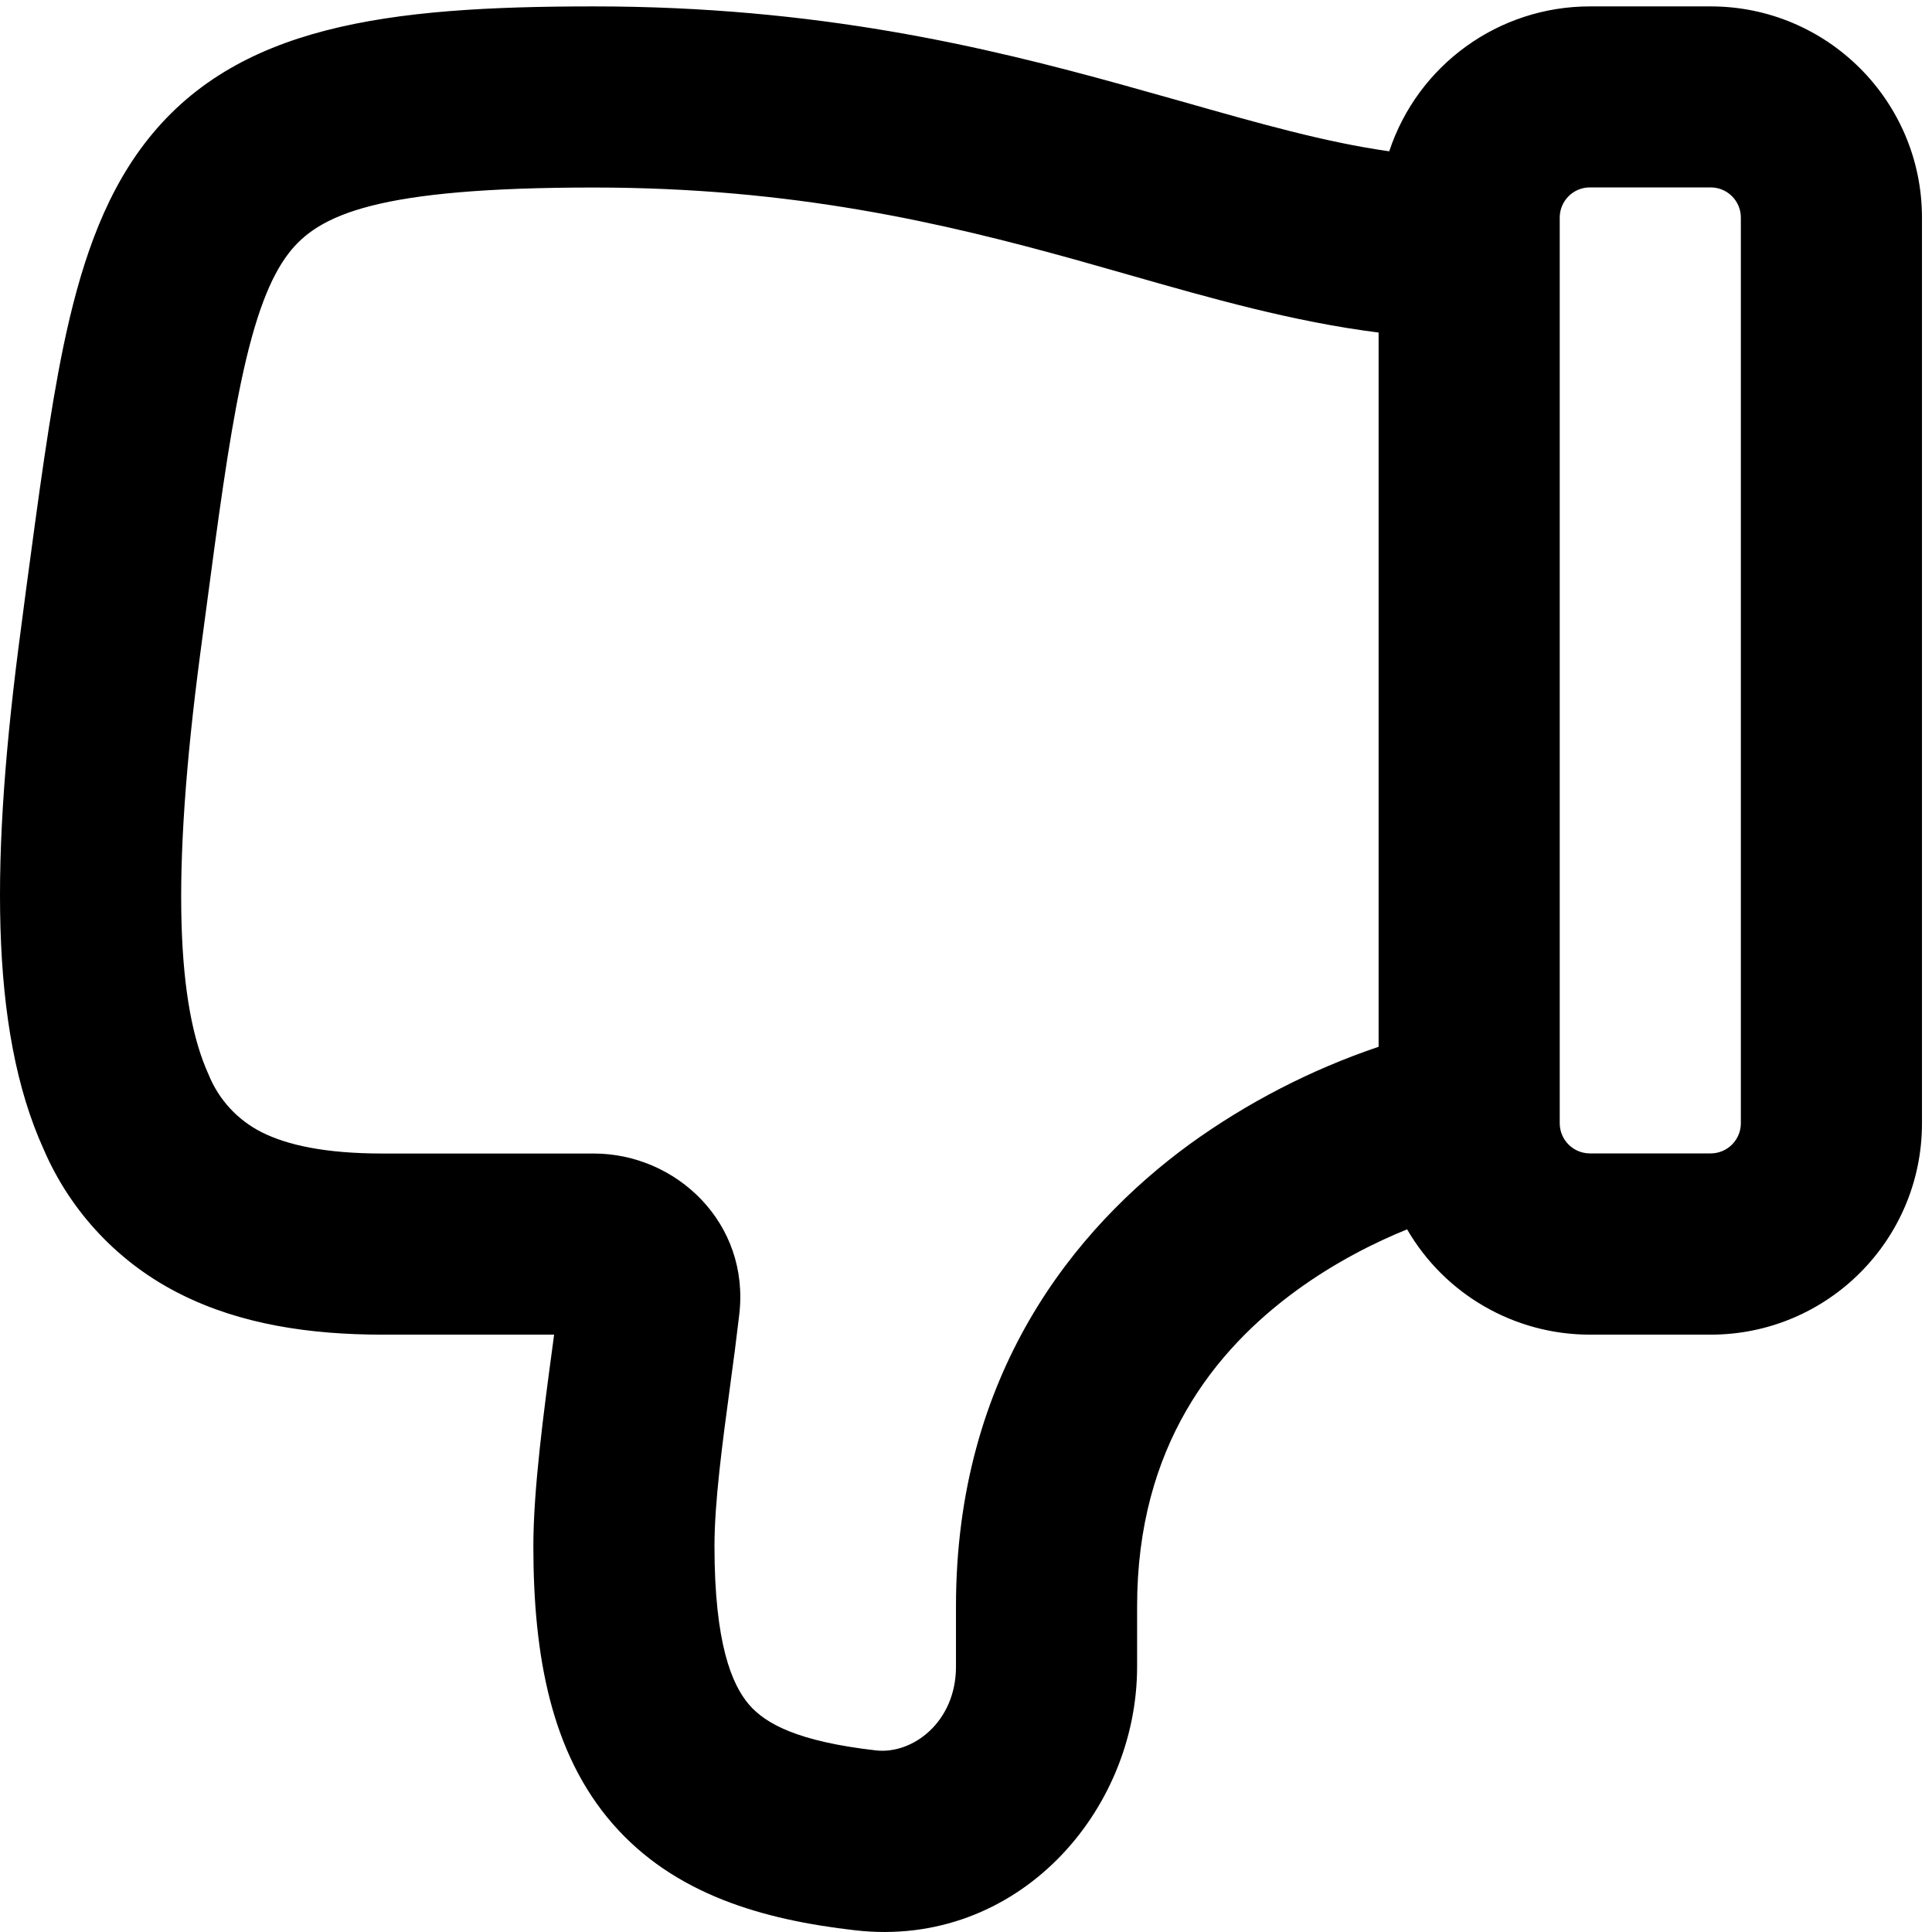
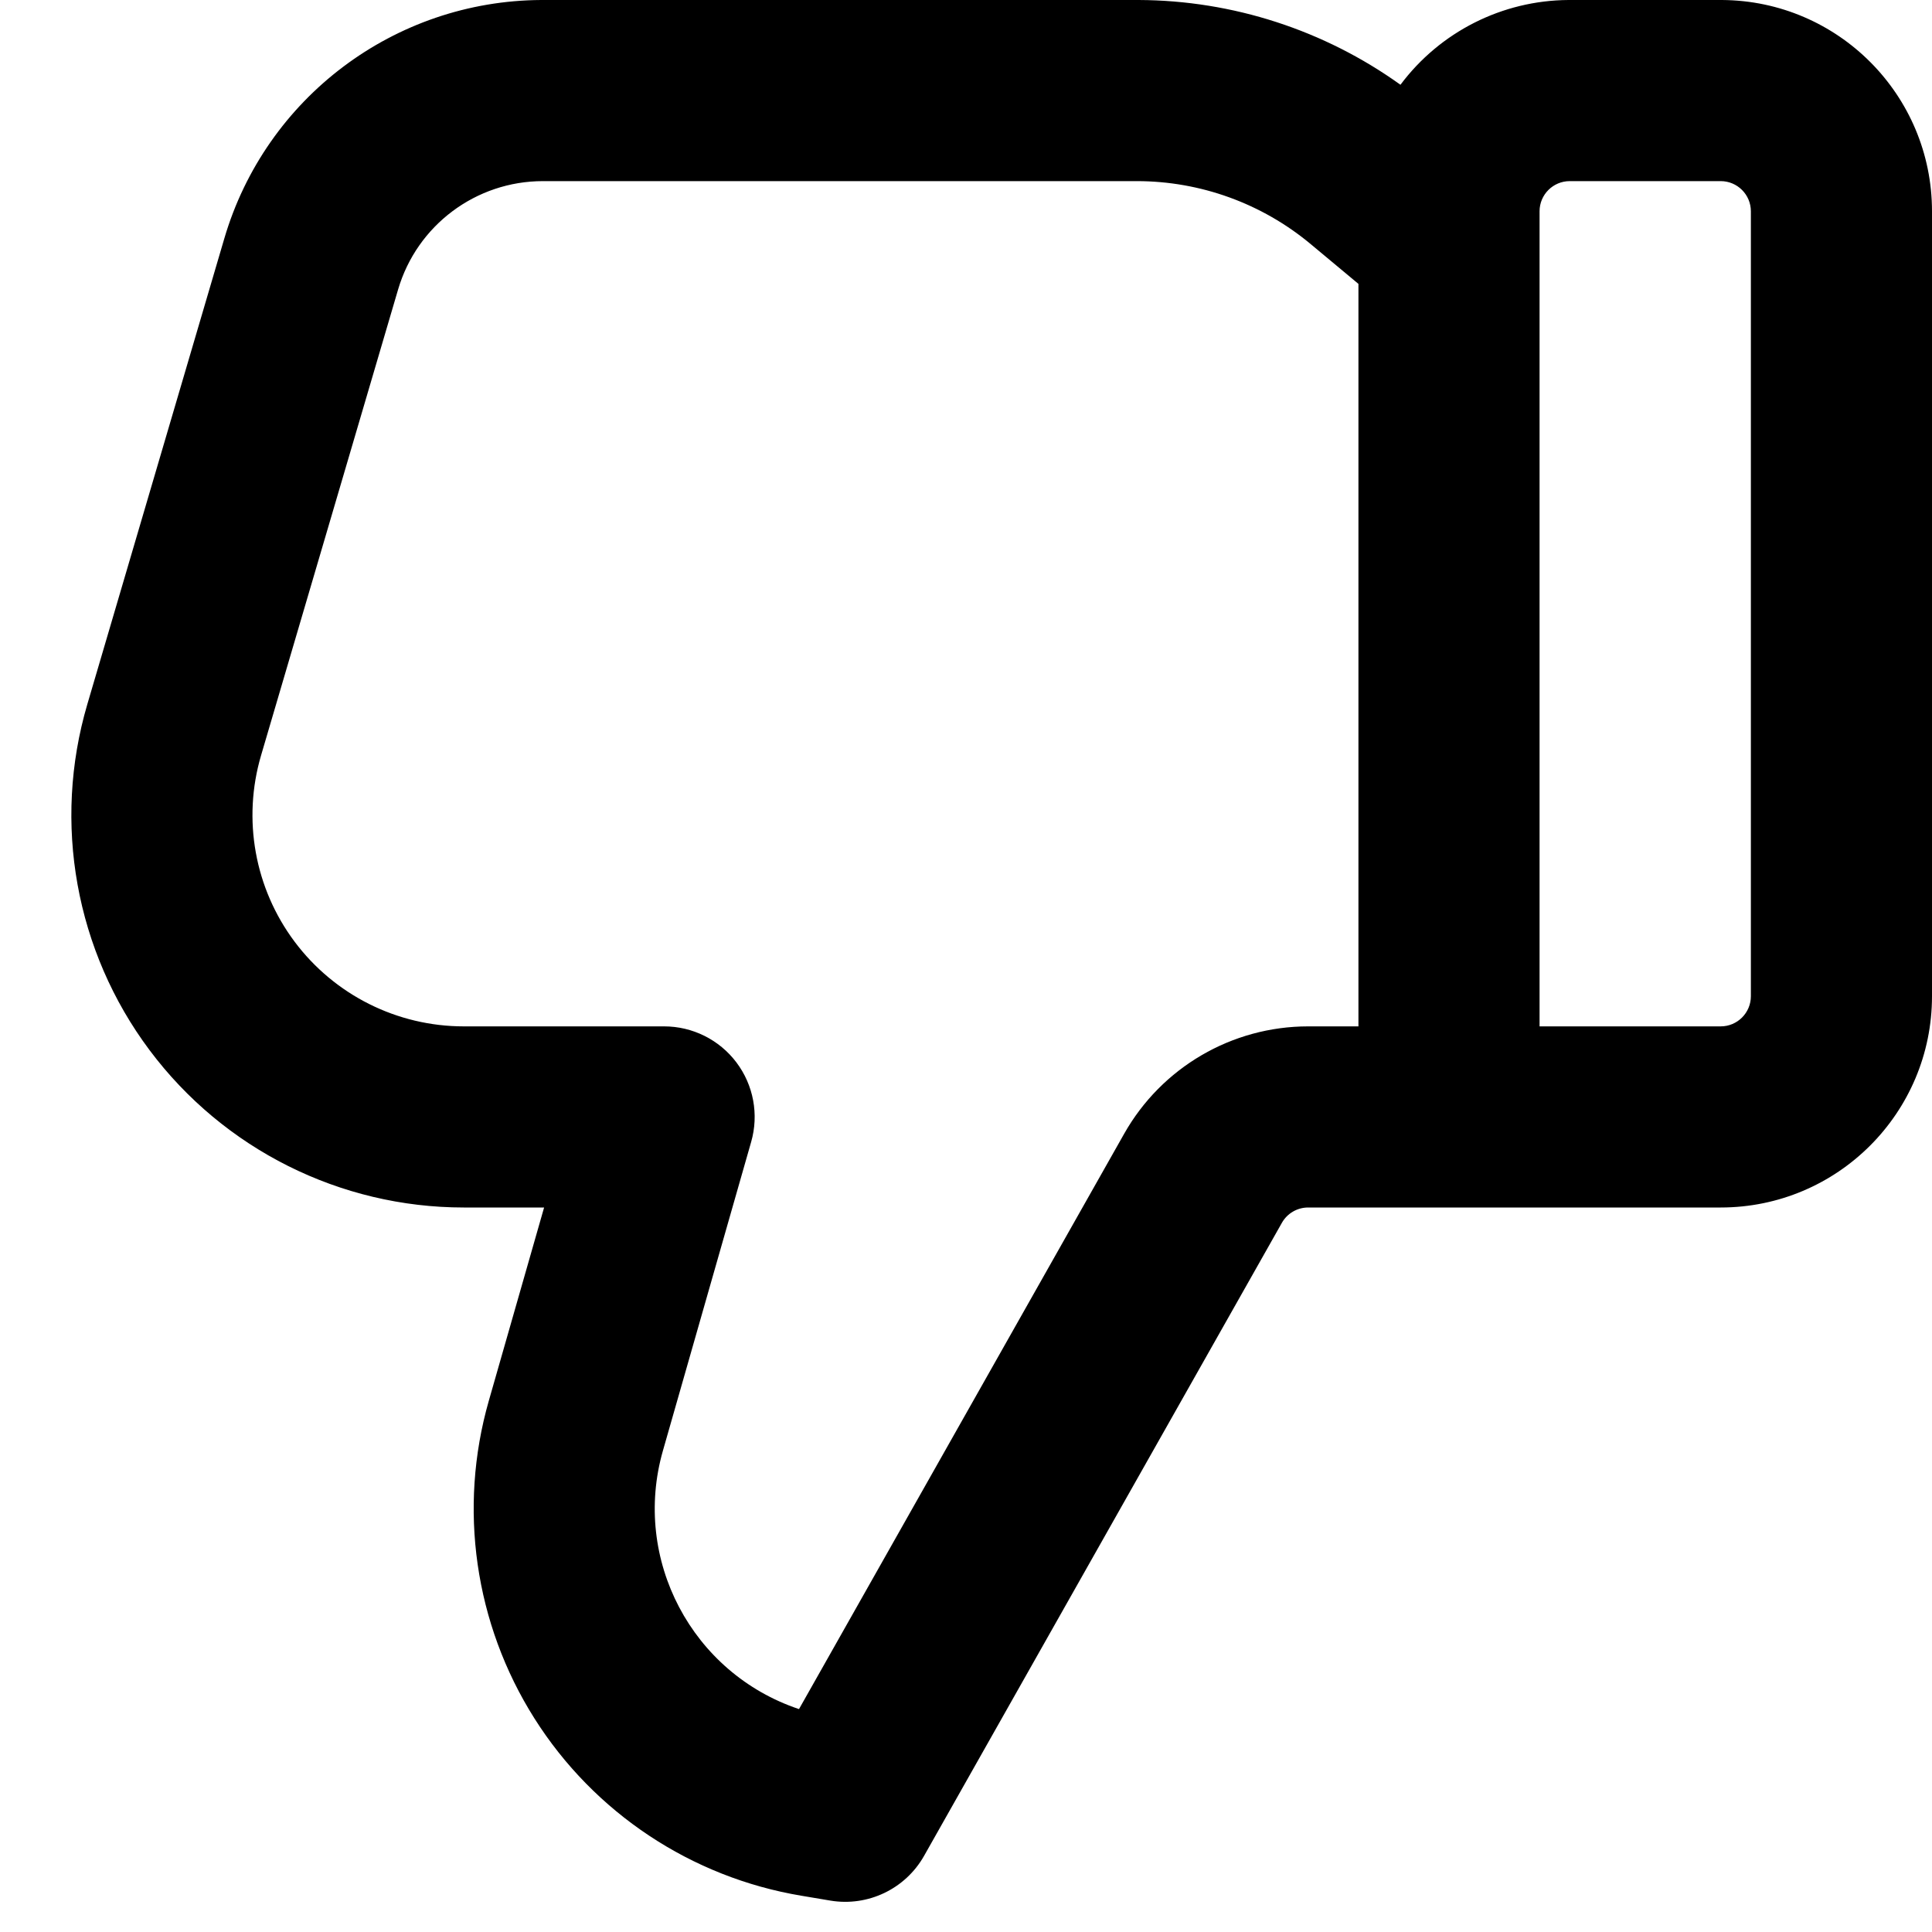
<svg xmlns="http://www.w3.org/2000/svg" viewBox="0 0 16 16">
-   <path d="M7.083 15.986c-.763-.087-1.499-.295-2.011-.884-.504-.581-.655-1.378-.655-2.299 0-.468.087-1.12.157-1.638l.015-.112H3.167c-.603 0-1.174-.086-1.669-.334a2.4 2.4 0 0 1-1.136-1.2c-.454-.998-.438-2.447-.188-4.316l.04-.306C.32 4.108.41 3.424.526 2.864c.132-.63.316-1.209.669-1.672C1.947.205 3.211.053 4.917.053c1.848 0 3.234.332 4.388.652l.474.133c.658.187 1.201.341 1.726.415a1.75 1.75 0 0 1 1.662-1.2h1c.966 0 1.75.784 1.75 1.75v7.5a1.75 1.75 0 0 1-1.75 1.75h-1a1.75 1.75 0 0 1-1.514-.872c-.259.105-.59.268-.919.508-.671.491-1.317 1.285-1.317 2.614v.5c0 1.201-.994 2.336-2.334 2.183m4.334-13.232c-.706-.089-1.39-.284-2.072-.479l-.441-.125c-1.096-.304-2.335-.597-3.987-.597-1.794 0-2.28.222-2.529.548-.147.193-.275.505-.393 1.07-.105.502-.188 1.124-.295 1.93l-.04.3c-.25 1.882-.19 2.933.067 3.497a.92.92 0 0 0 .443.48c.208.104.52.175.997.175h1.75c.685 0 1.295.577 1.205 1.335q-.034.29-.075.586c-.066.488-.13.97-.13 1.329 0 .808.144 1.15.288 1.316.137.157.401.303 1.048.377.307.035.664-.237.664-.693v-.5c0-1.922.978-3.127 1.932-3.825a5.9 5.9 0 0 1 1.568-.809Zm1.75 6.798h1a.25.25 0 0 0 .25-.25v-7.5a.25.25 0 0 0-.25-.25h-1a.25.25 0 0 0-.25.25v7.5c0 .138.112.25.25.25" />
+   <path d="M7.653 15.369a.75.75 0 0 1-.776.371l-.238-.04a3.25 3.25 0 0 1-2.591-4.099L4.506 10h-.665A3.25 3.25 0 0 1 .723 5.833l1.135-3.859A2.75 2.75 0 0 1 4.482 0H9.43c.78.003 1.538.25 2.168.702A1.75 1.75 0 0 1 12.989 0h1.272A1.75 1.75 0 0 1 16 1.75v6.5A1.75 1.75 0 0 1 14.25 10h-3.417a.25.25 0 0 0-.217.127ZM11.25 2.351l-.396-.33a2.25 2.25 0 0 0-1.44-.521H4.496a1.25 1.25 0 0 0-1.199.897L2.162 6.256A1.75 1.75 0 0 0 3.841 8.5H5.5a.75.75 0 0 1 .721.956l-.731 2.558a1.75 1.75 0 0 0 1.127 2.14L9.31 9.389a1.75 1.75 0 0 1 1.523-.889h.417Zm1.5 6.149h1.5a.25.25 0 0 0 .25-.25v-6.5a.25.25 0 0 0-.25-.25H13a.25.25 0 0 0-.25.25Z" />
</svg>
